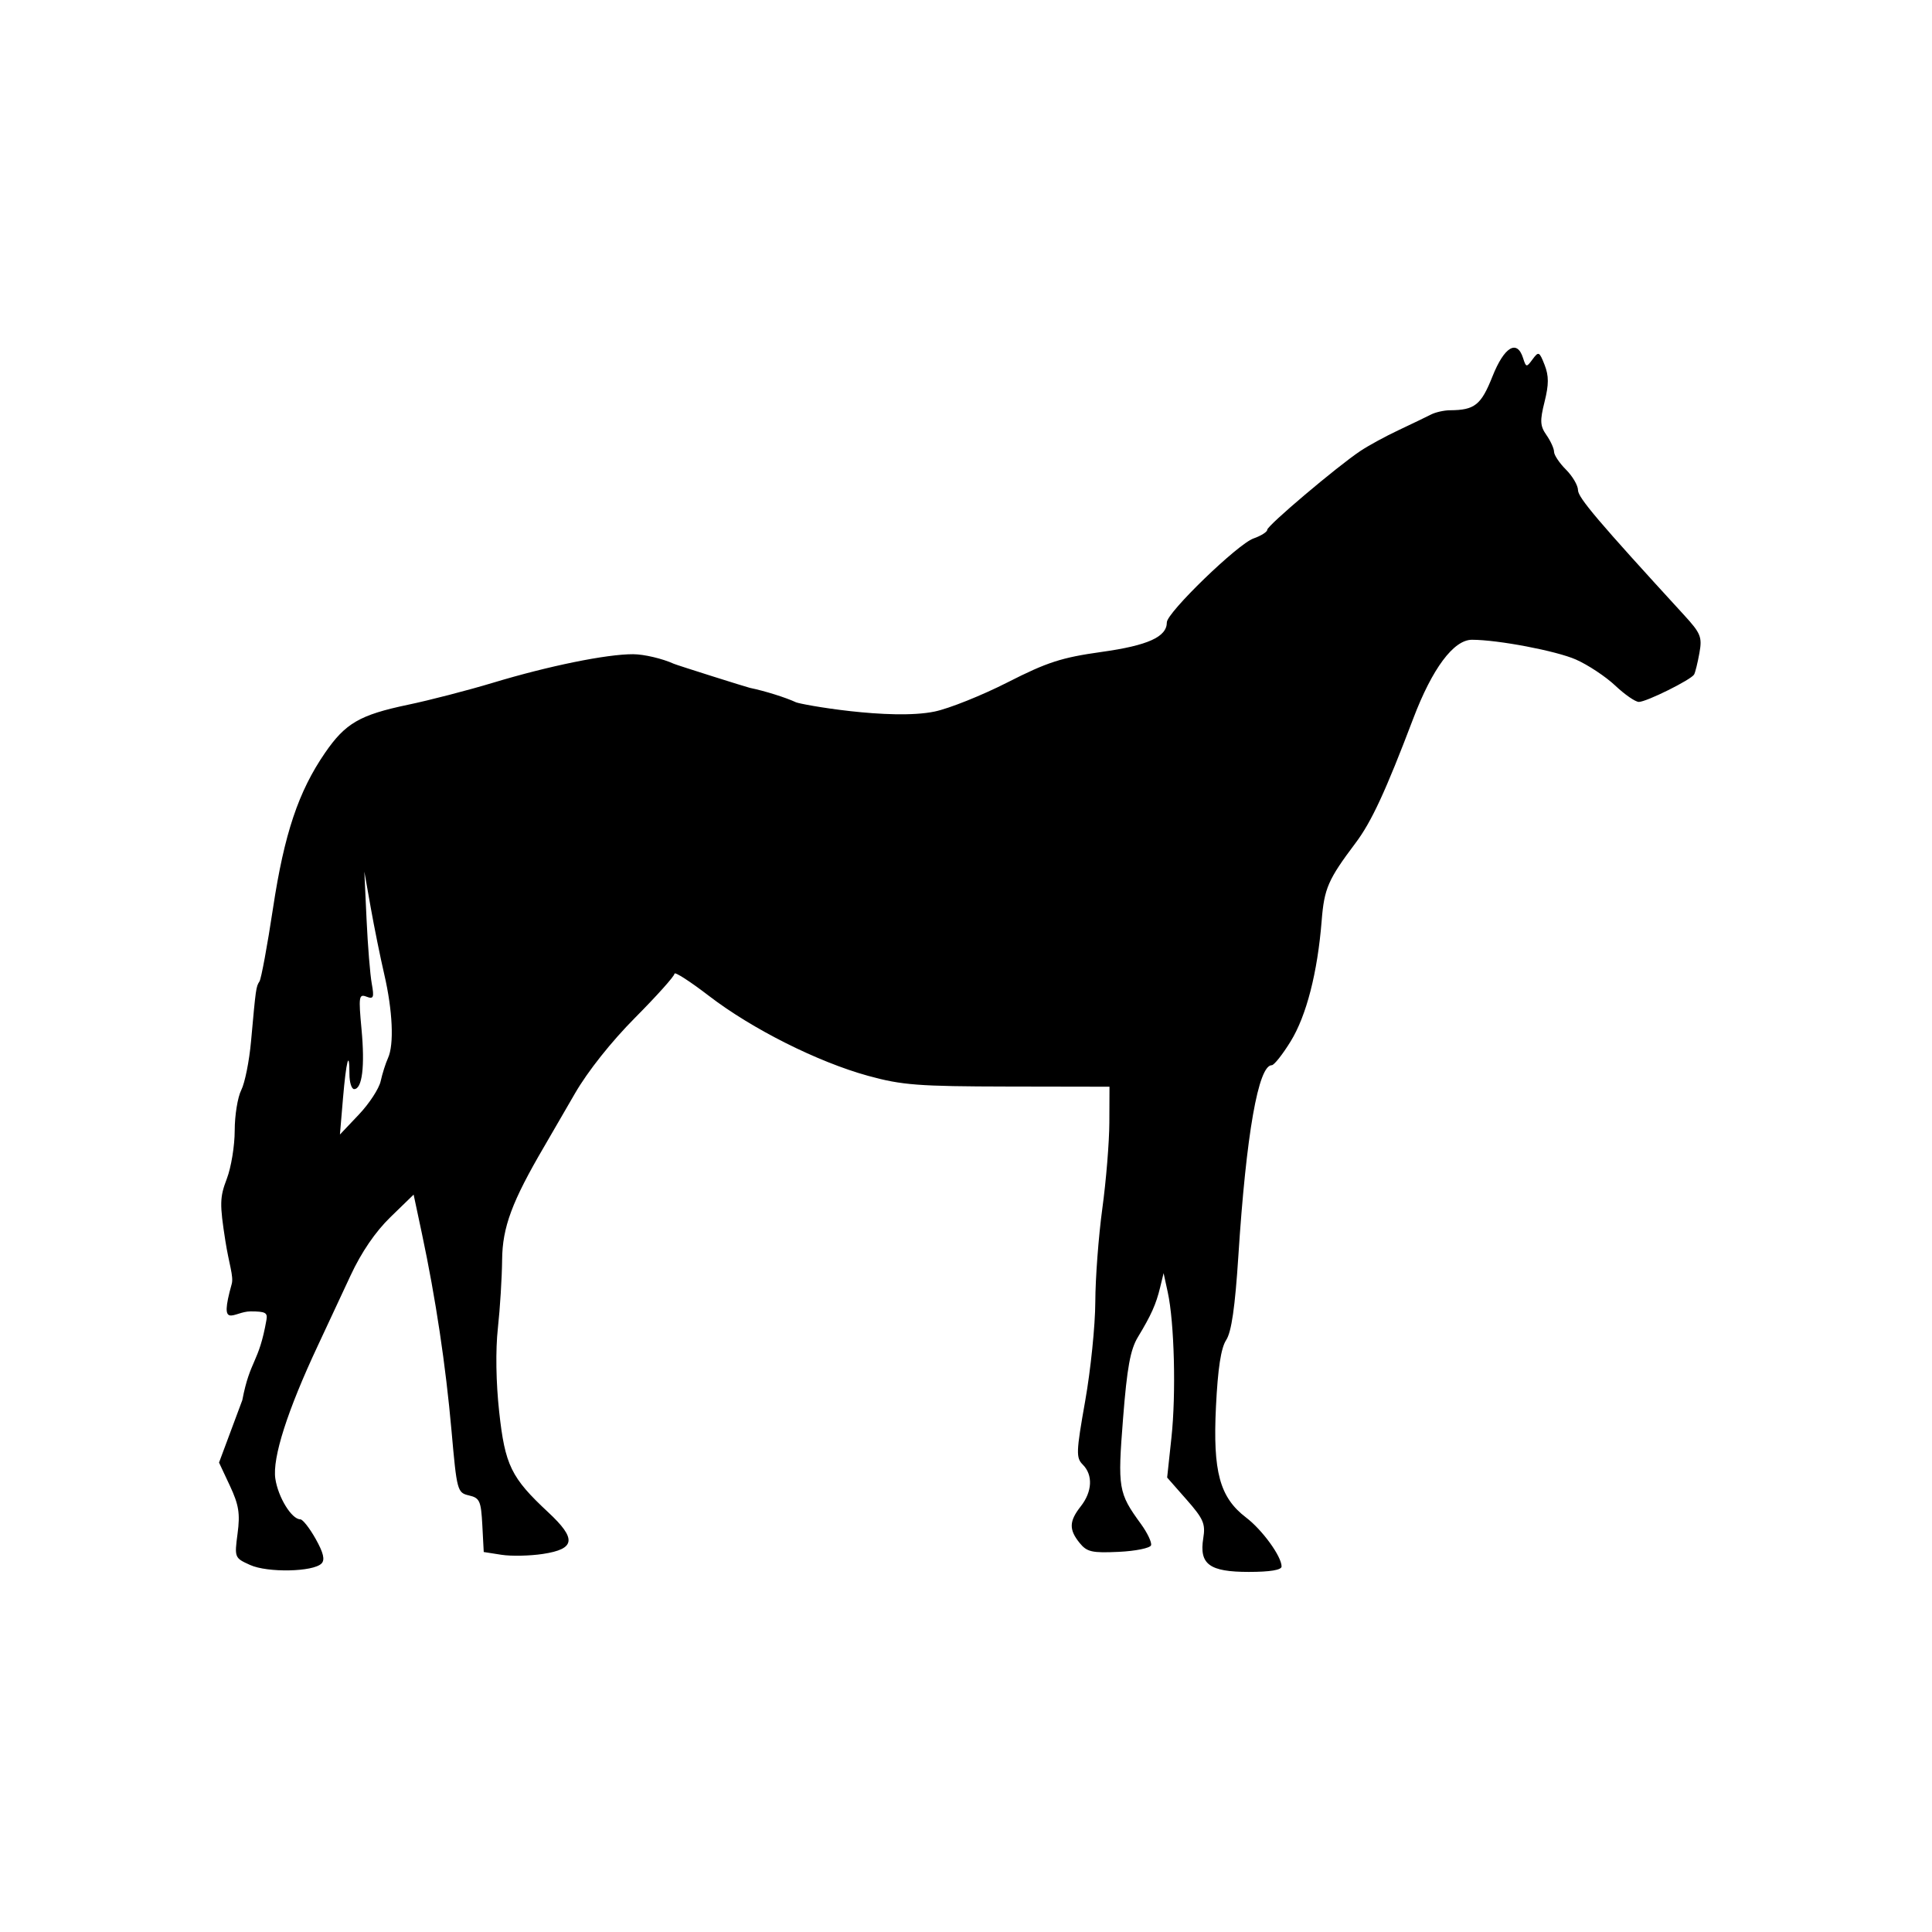
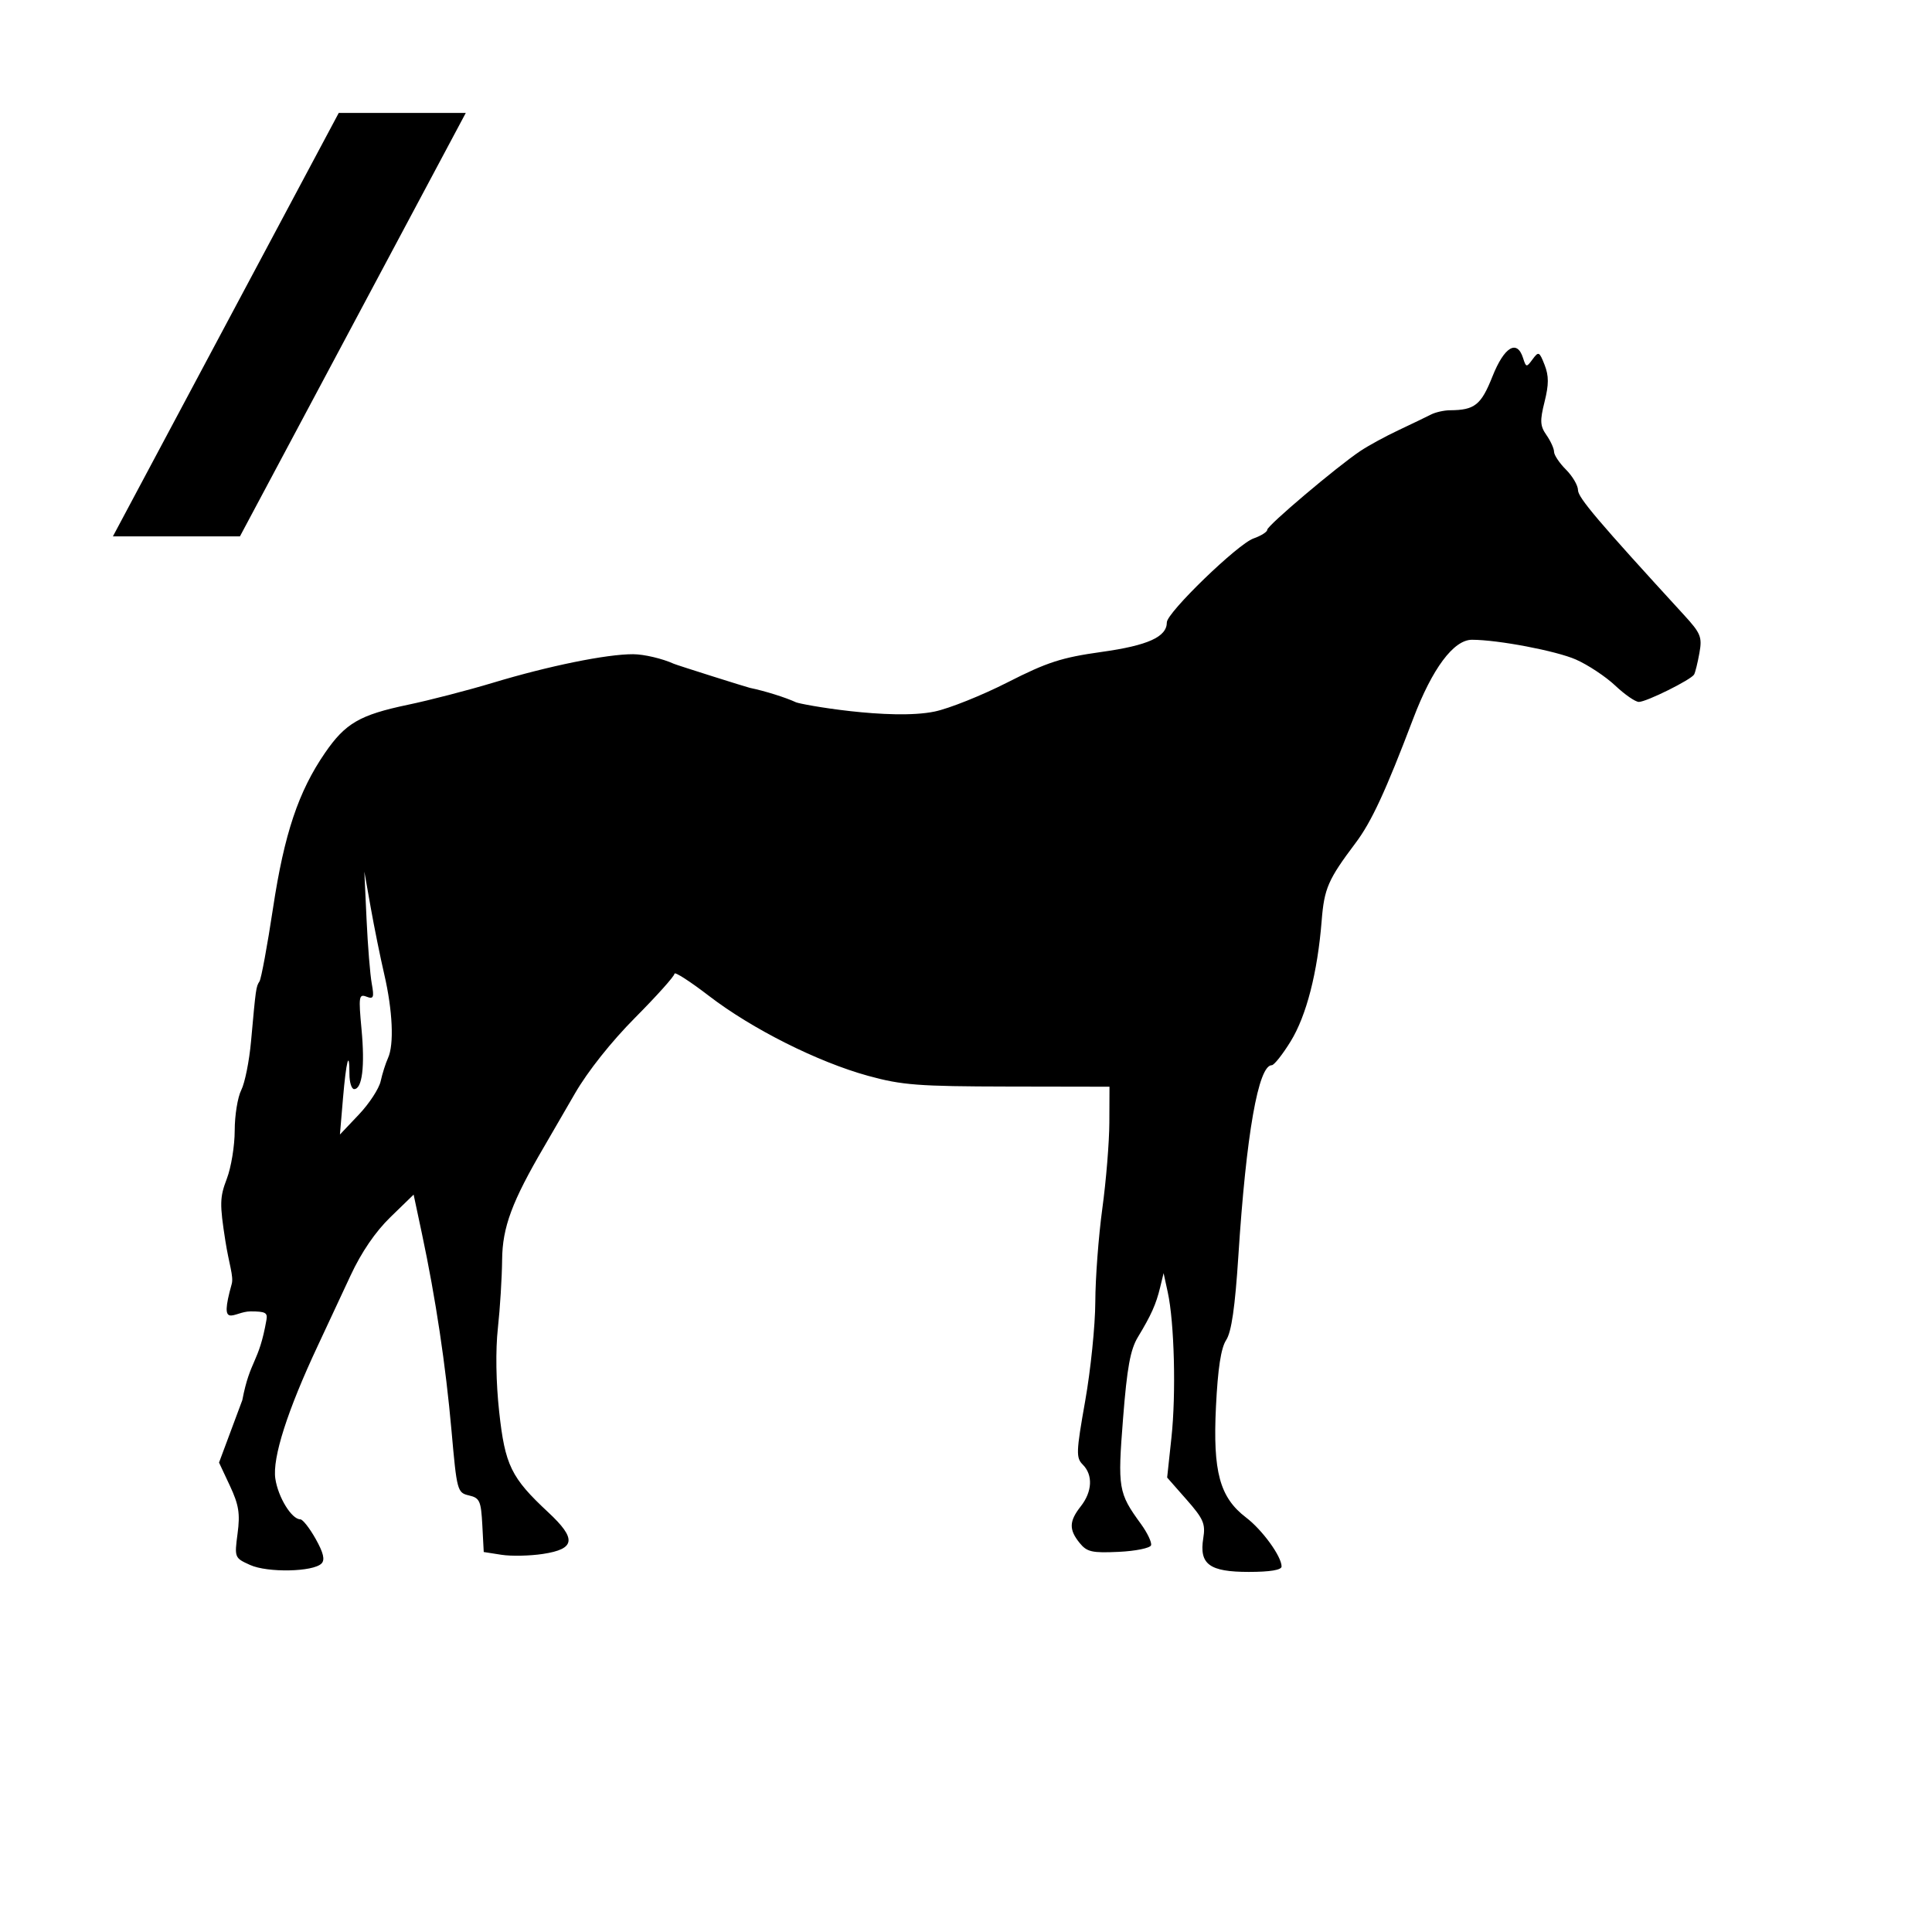
<svg xmlns="http://www.w3.org/2000/svg" width="100%" height="100%" viewBox="0 0 97 97" version="1.1" xml:space="preserve" style="fill-rule:evenodd;clip-rule:evenodd;stroke-linejoin:round;stroke-miterlimit:2;">
  <path id="walk" d="M12.555,78.572c-0.78,-0.352 -0.787,-0.37 -0.627,-1.58c0.133,-1 0.062,-1.439 -0.384,-2.393l-0.547,-1.167l1.169,-3.136c0.393,-2.059 0.829,-1.832 1.213,-4.035c0.061,-0.352 -0.051,-0.42 -0.802,-0.42c-0.852,-0 -1.607,0.992 -0.944,-1.373c0.107,-0.381 -0.137,-1.007 -0.316,-2.156c-0.293,-1.87 -0.285,-2.197 0.07,-3.128c0.219,-0.571 0.397,-1.662 0.397,-2.423c0,-0.761 0.148,-1.676 0.329,-2.032c0.181,-0.357 0.402,-1.458 0.491,-2.448c0.242,-2.678 0.25,-2.74 0.424,-3.008c0.088,-0.136 0.395,-1.798 0.682,-3.693c0.563,-3.718 1.276,-5.846 2.611,-7.785c1.022,-1.485 1.743,-1.903 4.162,-2.411c1.089,-0.228 3.007,-0.725 4.261,-1.103c2.807,-0.848 5.726,-1.442 7.046,-1.435c0.547,0.003 1.465,0.219 2.04,0.48c0.154,0.07 3.656,1.175 3.818,1.209c0.757,0.157 1.798,0.483 2.314,0.724c0.248,0.116 4.766,0.922 6.962,0.466c0.728,-0.151 2.378,-0.812 3.667,-1.468c1.983,-1.01 2.708,-1.244 4.706,-1.524c2.339,-0.326 3.287,-0.756 3.287,-1.488c0,-0.488 3.562,-3.936 4.35,-4.21c0.38,-0.133 0.69,-0.329 0.69,-0.436c0,-0.21 3.498,-3.17 4.68,-3.959c0.396,-0.265 1.26,-0.736 1.92,-1.046c0.66,-0.311 1.388,-0.662 1.617,-0.779c0.229,-0.118 0.661,-0.216 0.96,-0.217c1.241,-0.008 1.561,-0.264 2.131,-1.698c0.592,-1.49 1.235,-1.876 1.537,-0.923c0.151,0.475 0.172,0.478 0.479,0.06c0.299,-0.407 0.339,-0.388 0.602,0.284c0.216,0.551 0.215,0.984 -0.002,1.851c-0.24,0.959 -0.226,1.213 0.096,1.673c0.209,0.299 0.38,0.676 0.38,0.838c0,0.163 0.27,0.566 0.6,0.896c0.33,0.33 0.602,0.794 0.603,1.031c0.003,0.375 1.028,1.582 5.314,6.258c0.852,0.929 0.927,1.114 0.781,1.92c-0.088,0.491 -0.208,0.976 -0.266,1.077c-0.151,0.263 -2.393,1.376 -2.774,1.376c-0.175,-0 -0.709,-0.369 -1.186,-0.82c-0.478,-0.45 -1.366,-1.039 -1.973,-1.307c-0.984,-0.435 -3.916,-0.993 -5.22,-0.993c-0.92,-0 -1.995,1.443 -2.95,3.96c-1.384,3.645 -2.097,5.185 -2.891,6.239c-1.383,1.839 -1.576,2.28 -1.705,3.907c-0.206,2.595 -0.765,4.77 -1.556,6.055c-0.406,0.66 -0.833,1.199 -0.949,1.199c-0.675,-0 -1.284,3.466 -1.676,9.553c-0.168,2.604 -0.347,3.839 -0.614,4.247c-0.26,0.397 -0.418,1.423 -0.512,3.34c-0.161,3.275 0.187,4.559 1.512,5.57c0.82,0.625 1.782,1.953 1.782,2.458c0,0.176 -0.58,0.272 -1.642,0.272c-1.985,-0 -2.501,-0.382 -2.289,-1.693c0.118,-0.722 0.008,-0.974 -0.84,-1.937l-0.974,-1.107l0.216,-2.012c0.237,-2.195 0.146,-5.773 -0.185,-7.291l-0.209,-0.96l-0.175,0.72c-0.205,0.845 -0.447,1.385 -1.114,2.488c-0.381,0.629 -0.546,1.532 -0.746,4.08c-0.276,3.518 -0.238,3.746 0.89,5.295c0.33,0.453 0.561,0.939 0.515,1.08c-0.047,0.141 -0.778,0.29 -1.625,0.33c-1.34,0.063 -1.595,0.005 -1.961,-0.447c-0.544,-0.672 -0.531,-1.091 0.059,-1.841c0.578,-0.734 0.618,-1.573 0.1,-2.091c-0.346,-0.346 -0.335,-0.627 0.12,-3.197c0.275,-1.55 0.504,-3.789 0.508,-4.977c0.004,-1.188 0.163,-3.294 0.352,-4.68c0.19,-1.386 0.349,-3.33 0.353,-4.32l0.007,-1.8l-5.1,-0.009c-4.498,-0.008 -5.326,-0.071 -7.02,-0.538c-2.528,-0.696 -5.822,-2.35 -7.98,-4.006c-0.957,-0.735 -1.74,-1.239 -1.74,-1.12c0,0.119 -0.887,1.109 -1.971,2.201c-1.198,1.205 -2.386,2.701 -3.025,3.808c-0.579,1.003 -1.274,2.202 -1.544,2.664c-1.621,2.767 -2.1,4.056 -2.114,5.693c-0.009,0.895 -0.104,2.437 -0.213,3.427c-0.121,1.102 -0.096,2.729 0.065,4.2c0.293,2.685 0.598,3.31 2.46,5.044c1.435,1.336 1.372,1.844 -0.26,2.093c-0.659,0.1 -1.597,0.12 -2.086,0.043l-0.889,-0.139l-0.071,-1.351c-0.065,-1.217 -0.131,-1.365 -0.672,-1.49c-0.583,-0.136 -0.607,-0.227 -0.875,-3.25c-0.292,-3.294 -0.794,-6.637 -1.483,-9.882l-0.419,-1.971l-1.165,1.131c-0.756,0.734 -1.46,1.765 -2.002,2.932c-0.46,0.99 -1.195,2.565 -1.634,3.501c-1.538,3.277 -2.298,5.655 -2.142,6.699c0.14,0.936 0.819,2.04 1.255,2.04c0.119,-0 0.465,0.441 0.768,0.98c0.394,0.702 0.478,1.055 0.293,1.24c-0.422,0.422 -2.707,0.468 -3.585,0.071Zm6.558,-24.292c0.082,-0.373 0.247,-0.895 0.368,-1.159c0.31,-0.679 0.234,-2.378 -0.188,-4.2c-0.199,-0.858 -0.505,-2.37 -0.681,-3.36l-0.319,-1.8l0.111,2.4c0.061,1.32 0.178,2.768 0.26,3.219c0.128,0.707 0.092,0.797 -0.266,0.659c-0.379,-0.145 -0.4,-0.003 -0.247,1.635c0.175,1.864 0.034,3.007 -0.371,3.007c-0.13,-0 -0.236,-0.342 -0.236,-0.76c0,-1.285 -0.165,-0.654 -0.325,1.24l-0.152,1.8l0.949,-1.001c0.522,-0.55 1.016,-1.306 1.097,-1.68Z" />
+   <path d="M23.386,5.669l-11.339,21.26l-6.378,0l11.339,-21.26l6.378,0Z" />
</svg>
